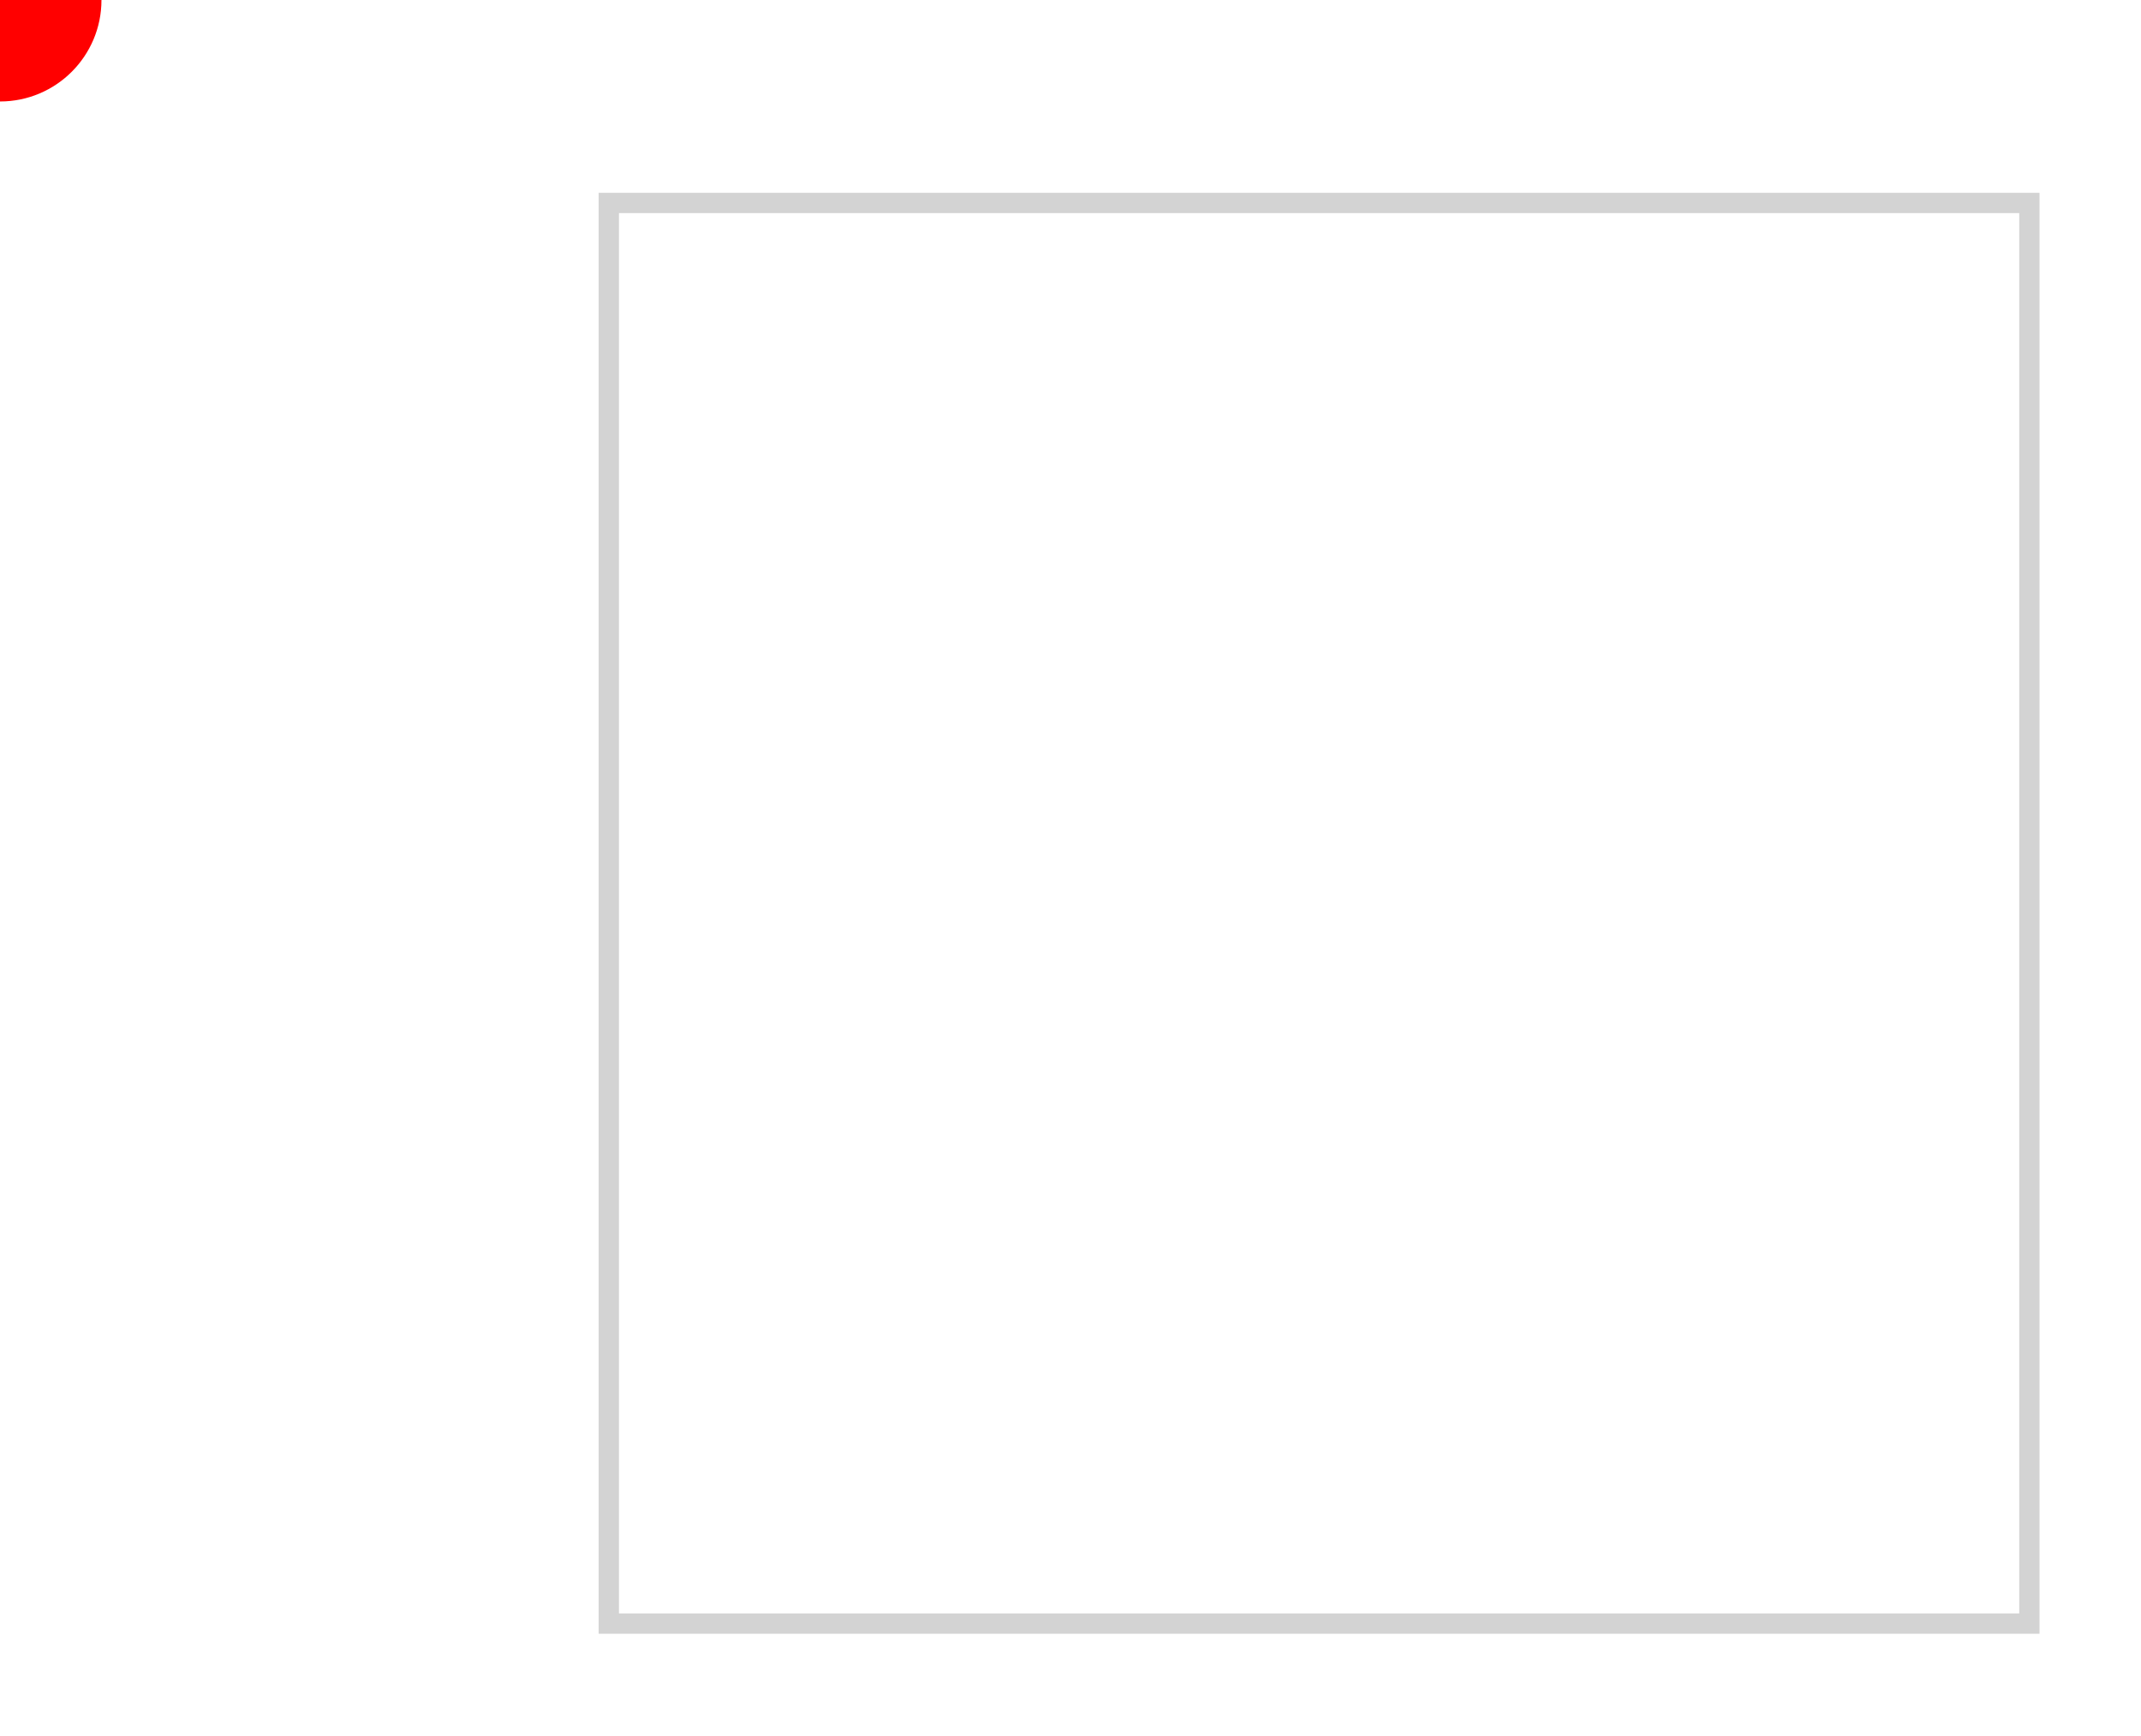
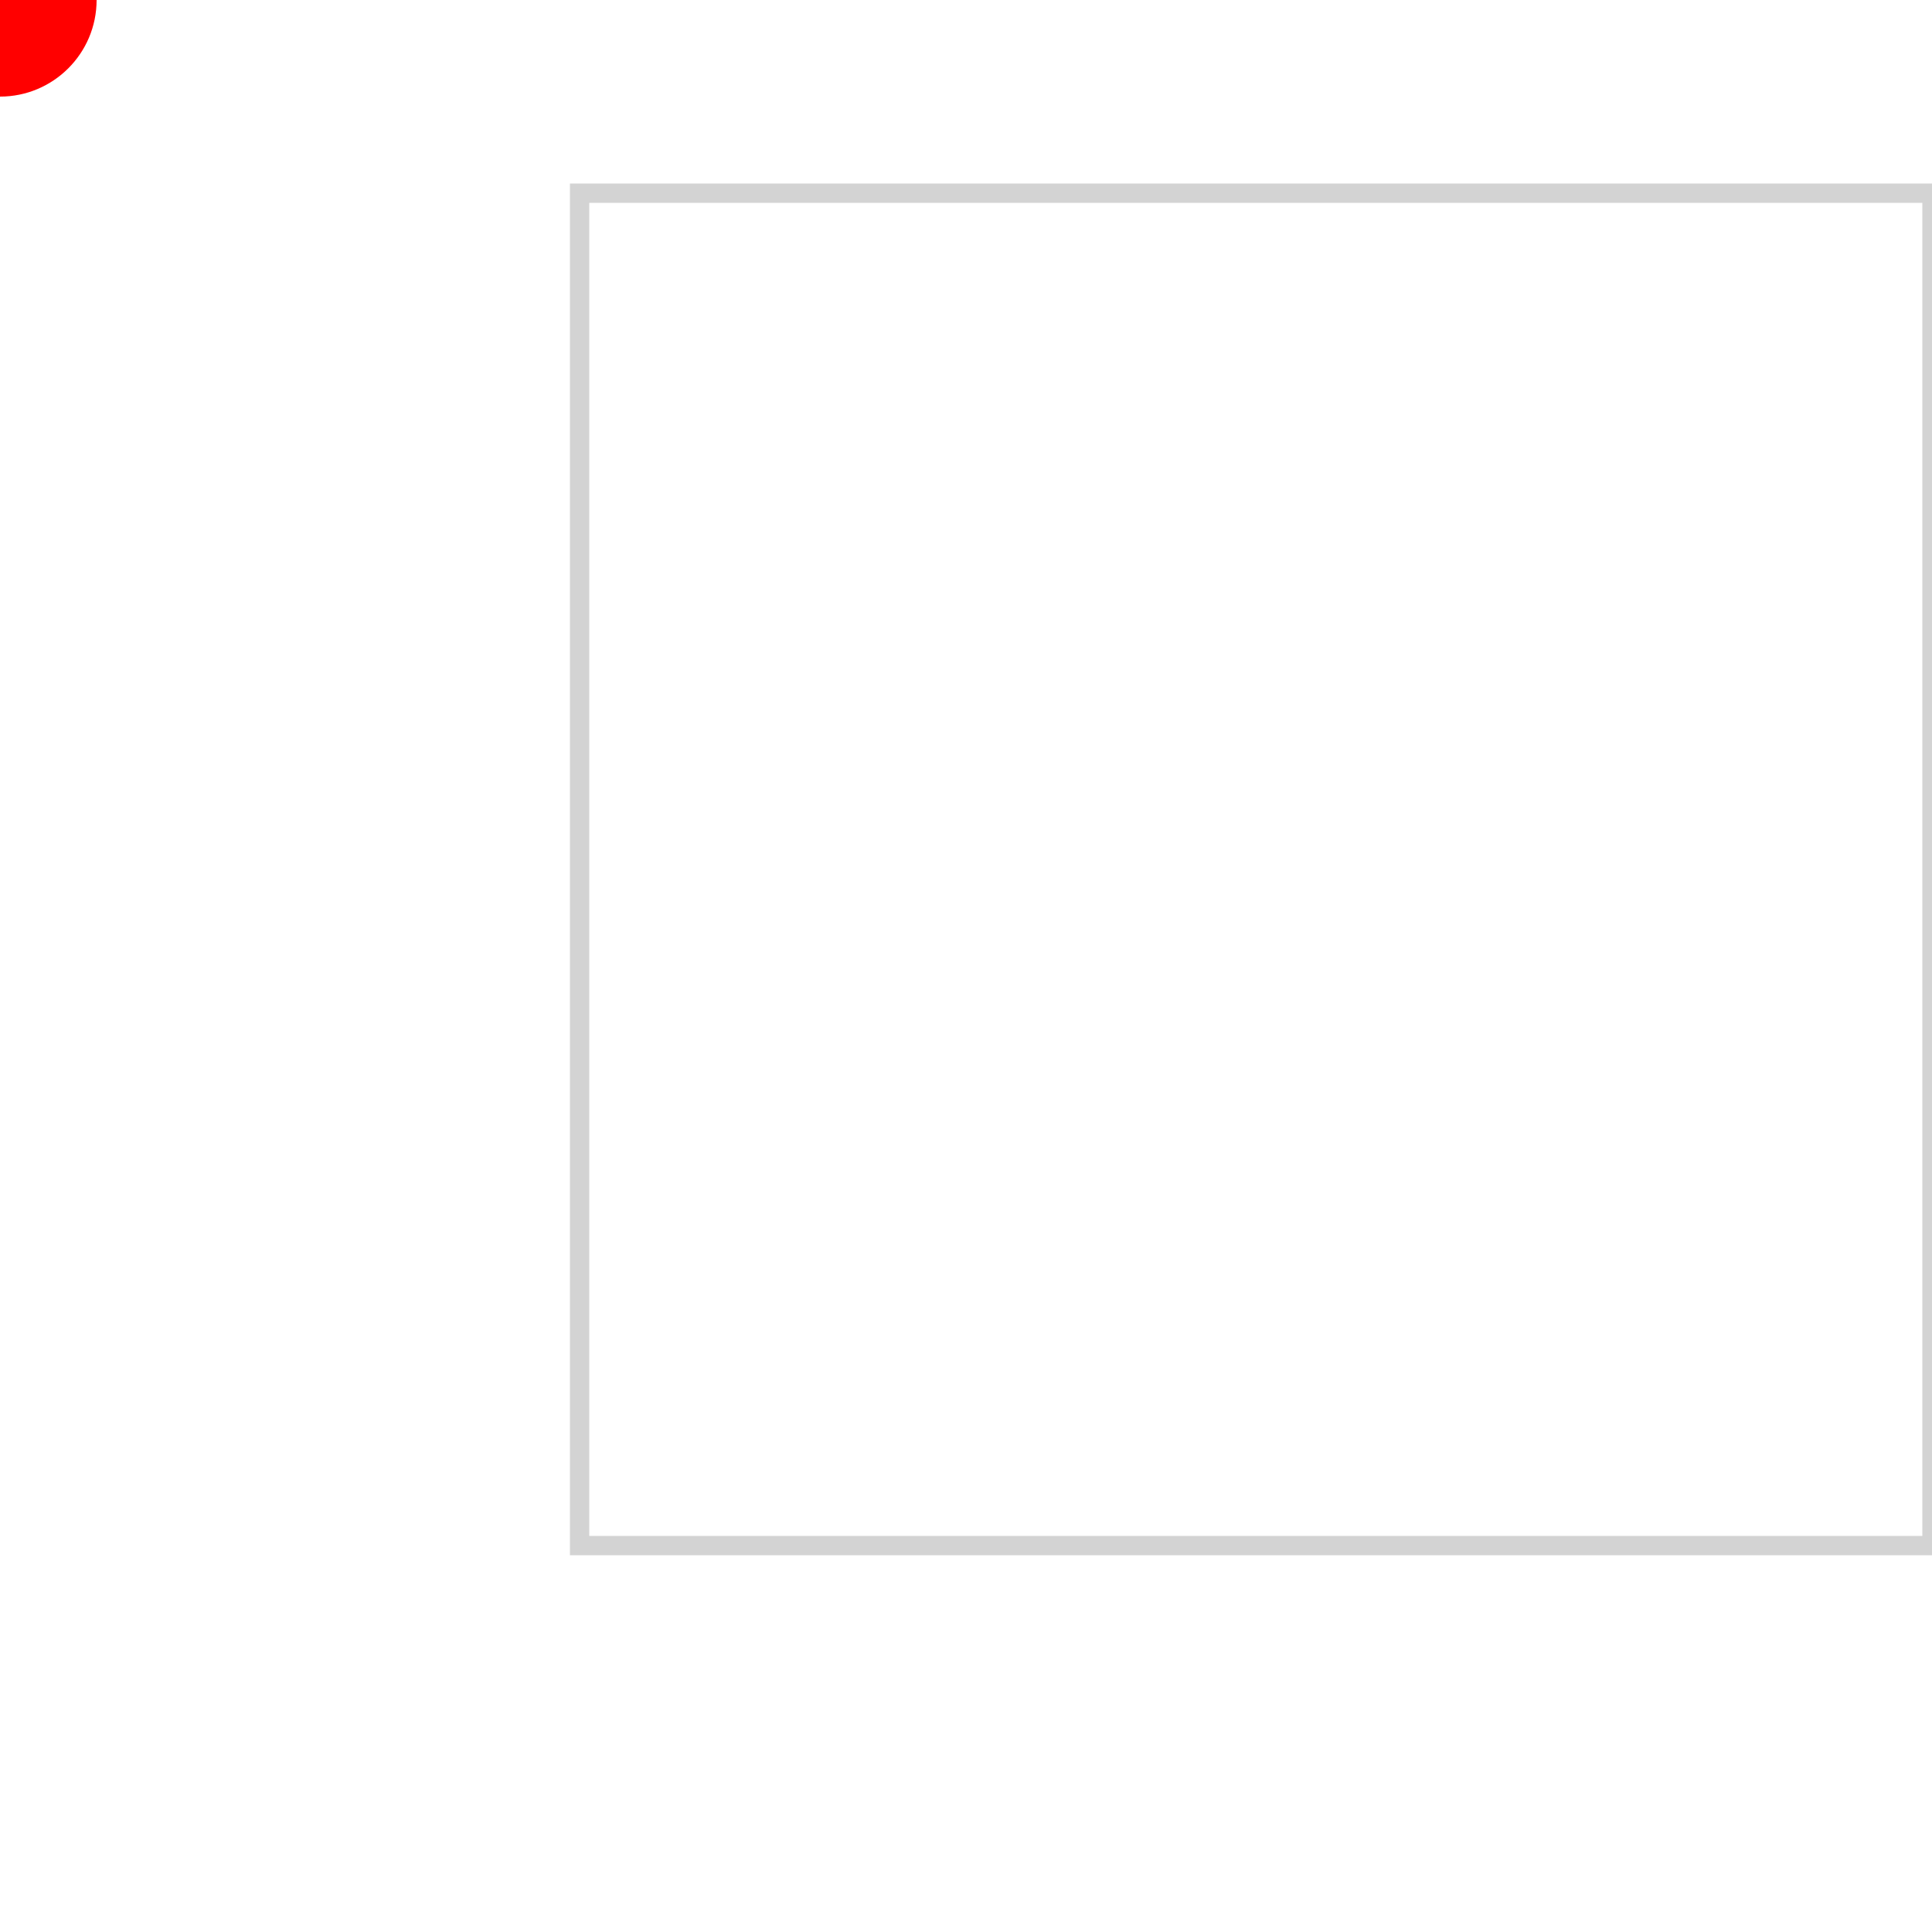
- <svg xmlns="http://www.w3.org/2000/svg" viewbox="0 0 150 50" version="1.1">
+ <svg xmlns="http://www.w3.org/2000/svg" width="100" height="100" viewbox="0 0 150 50" version="1.1">
  <path fill="none" stroke="lightgrey" d="M30,10 L100,10 L100,80 L30,80 Z" />
  <circle r="5" fill="red">
    <animateMotion dur="20s" repeatCount="indefinite" path="M30,10 L100,10 L100,80 L30,80 Z" />
  </circle>
</svg>
